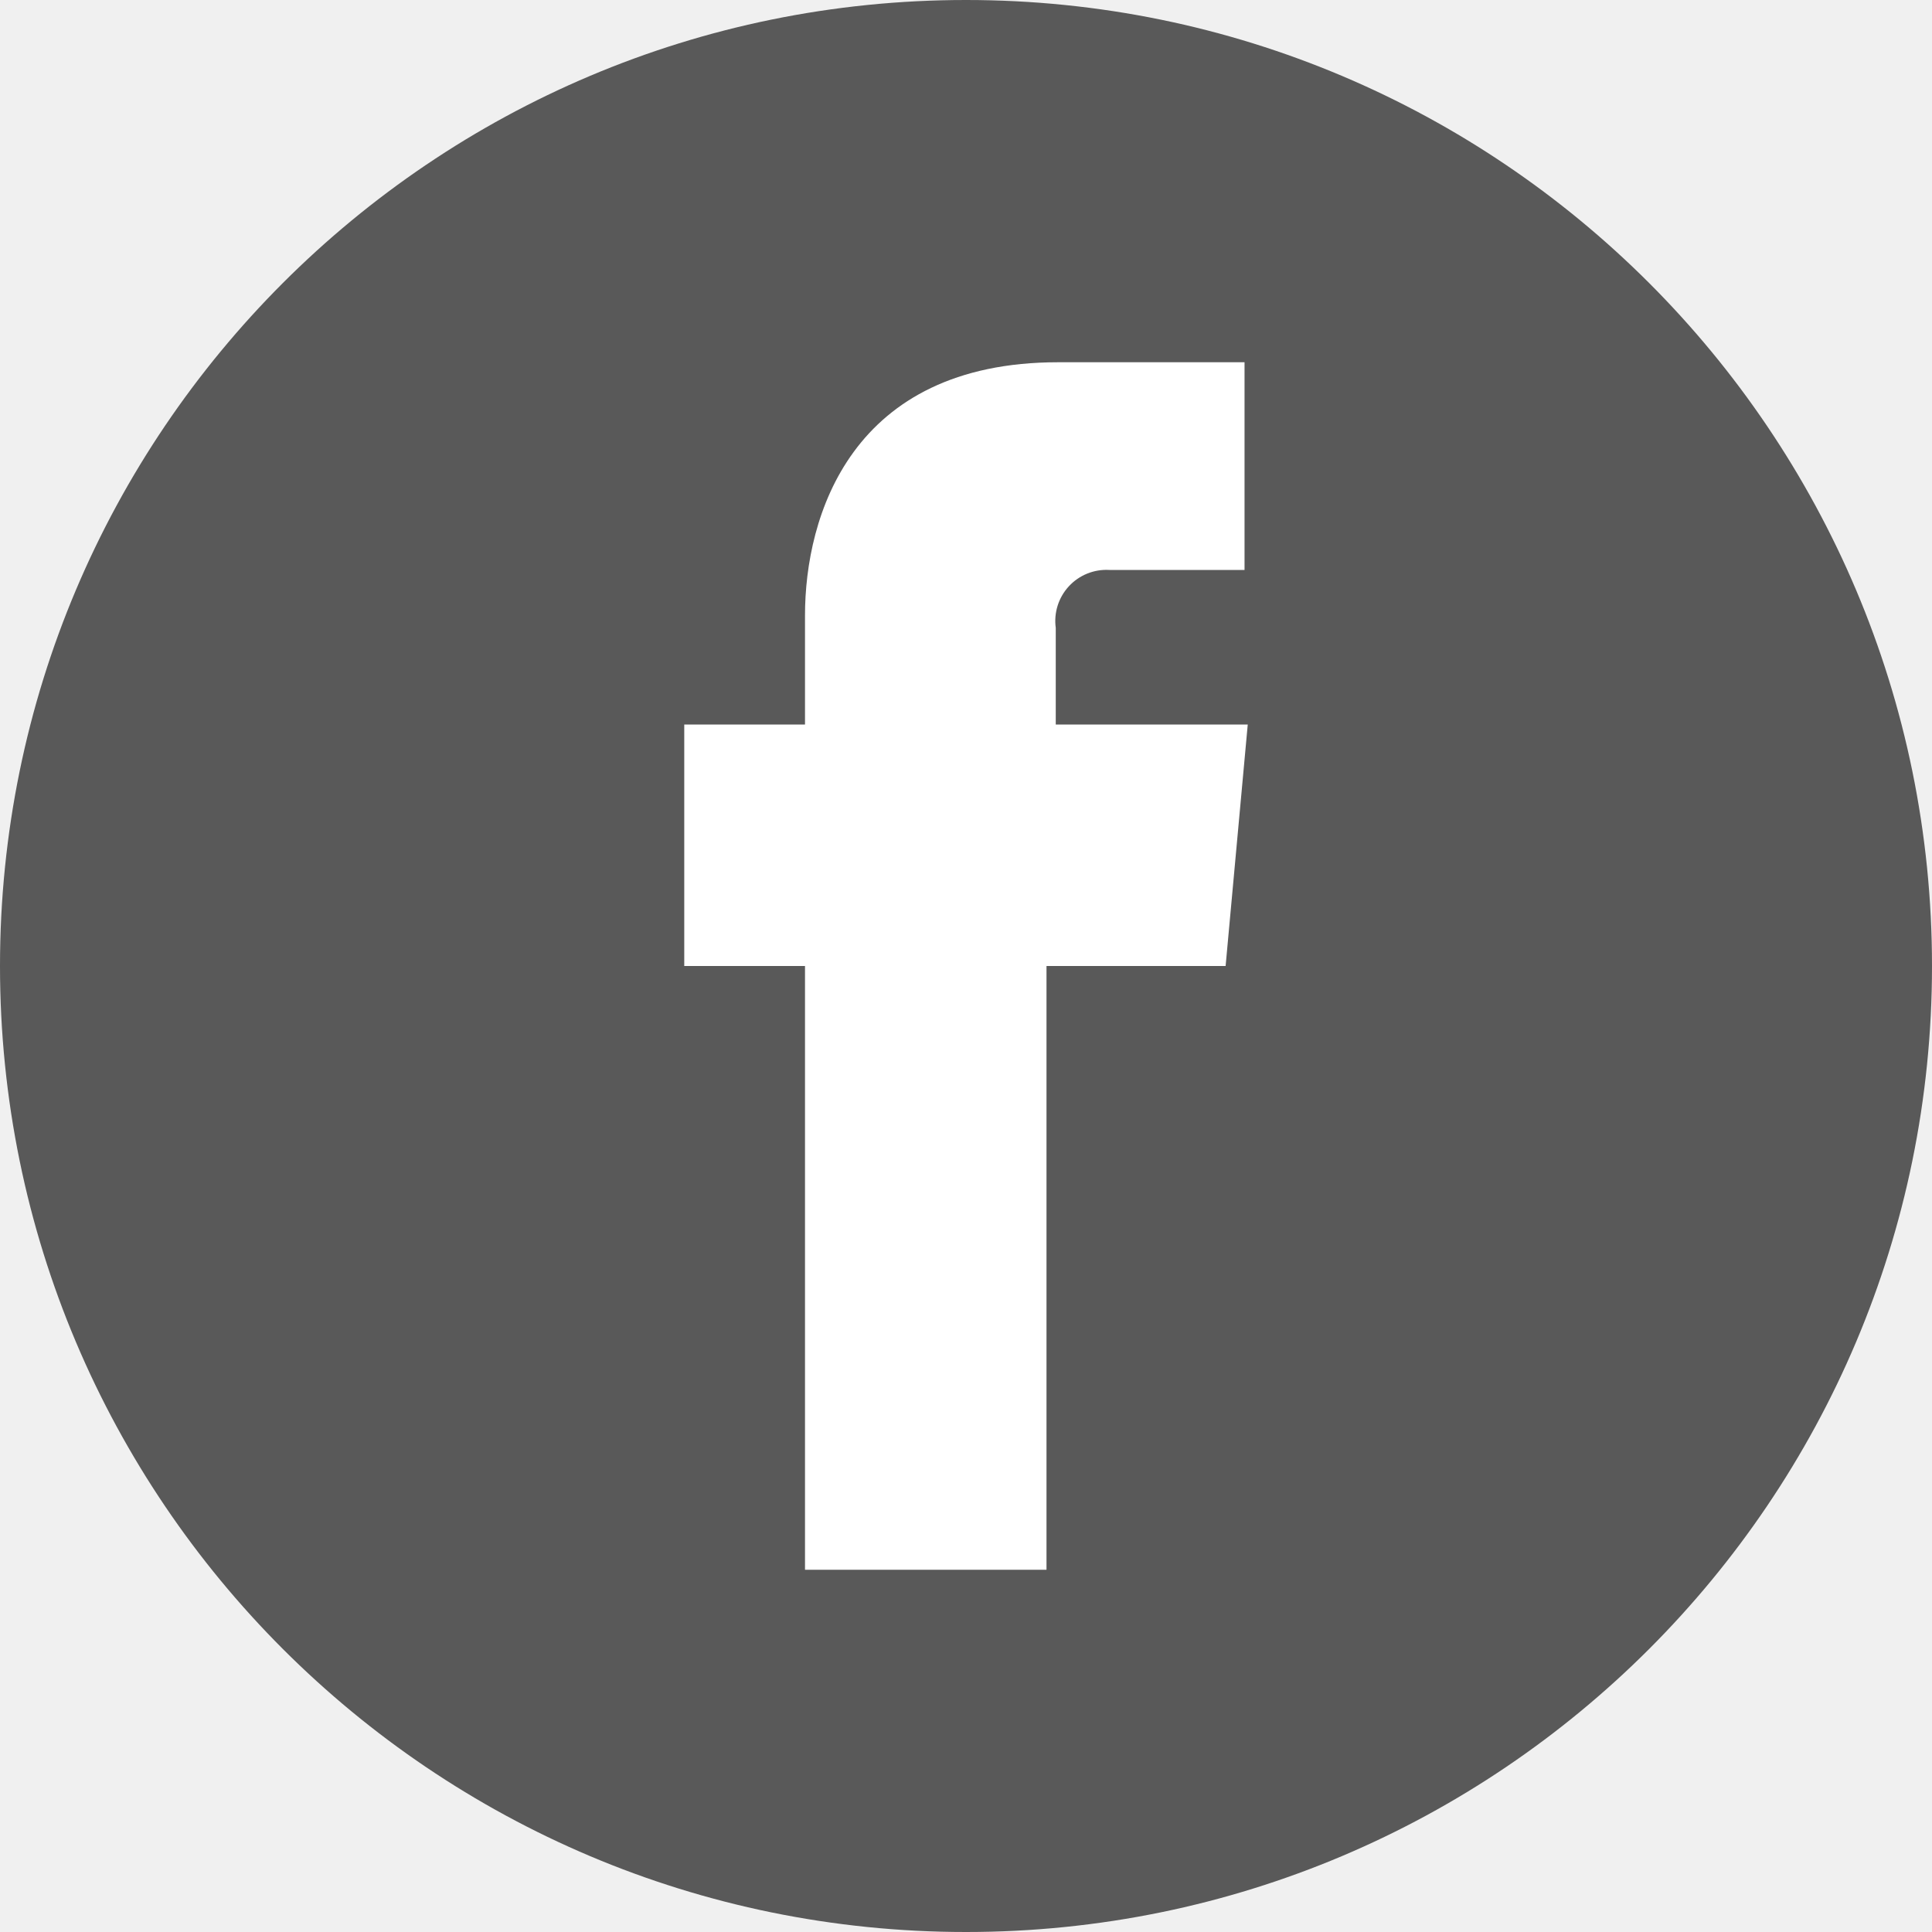
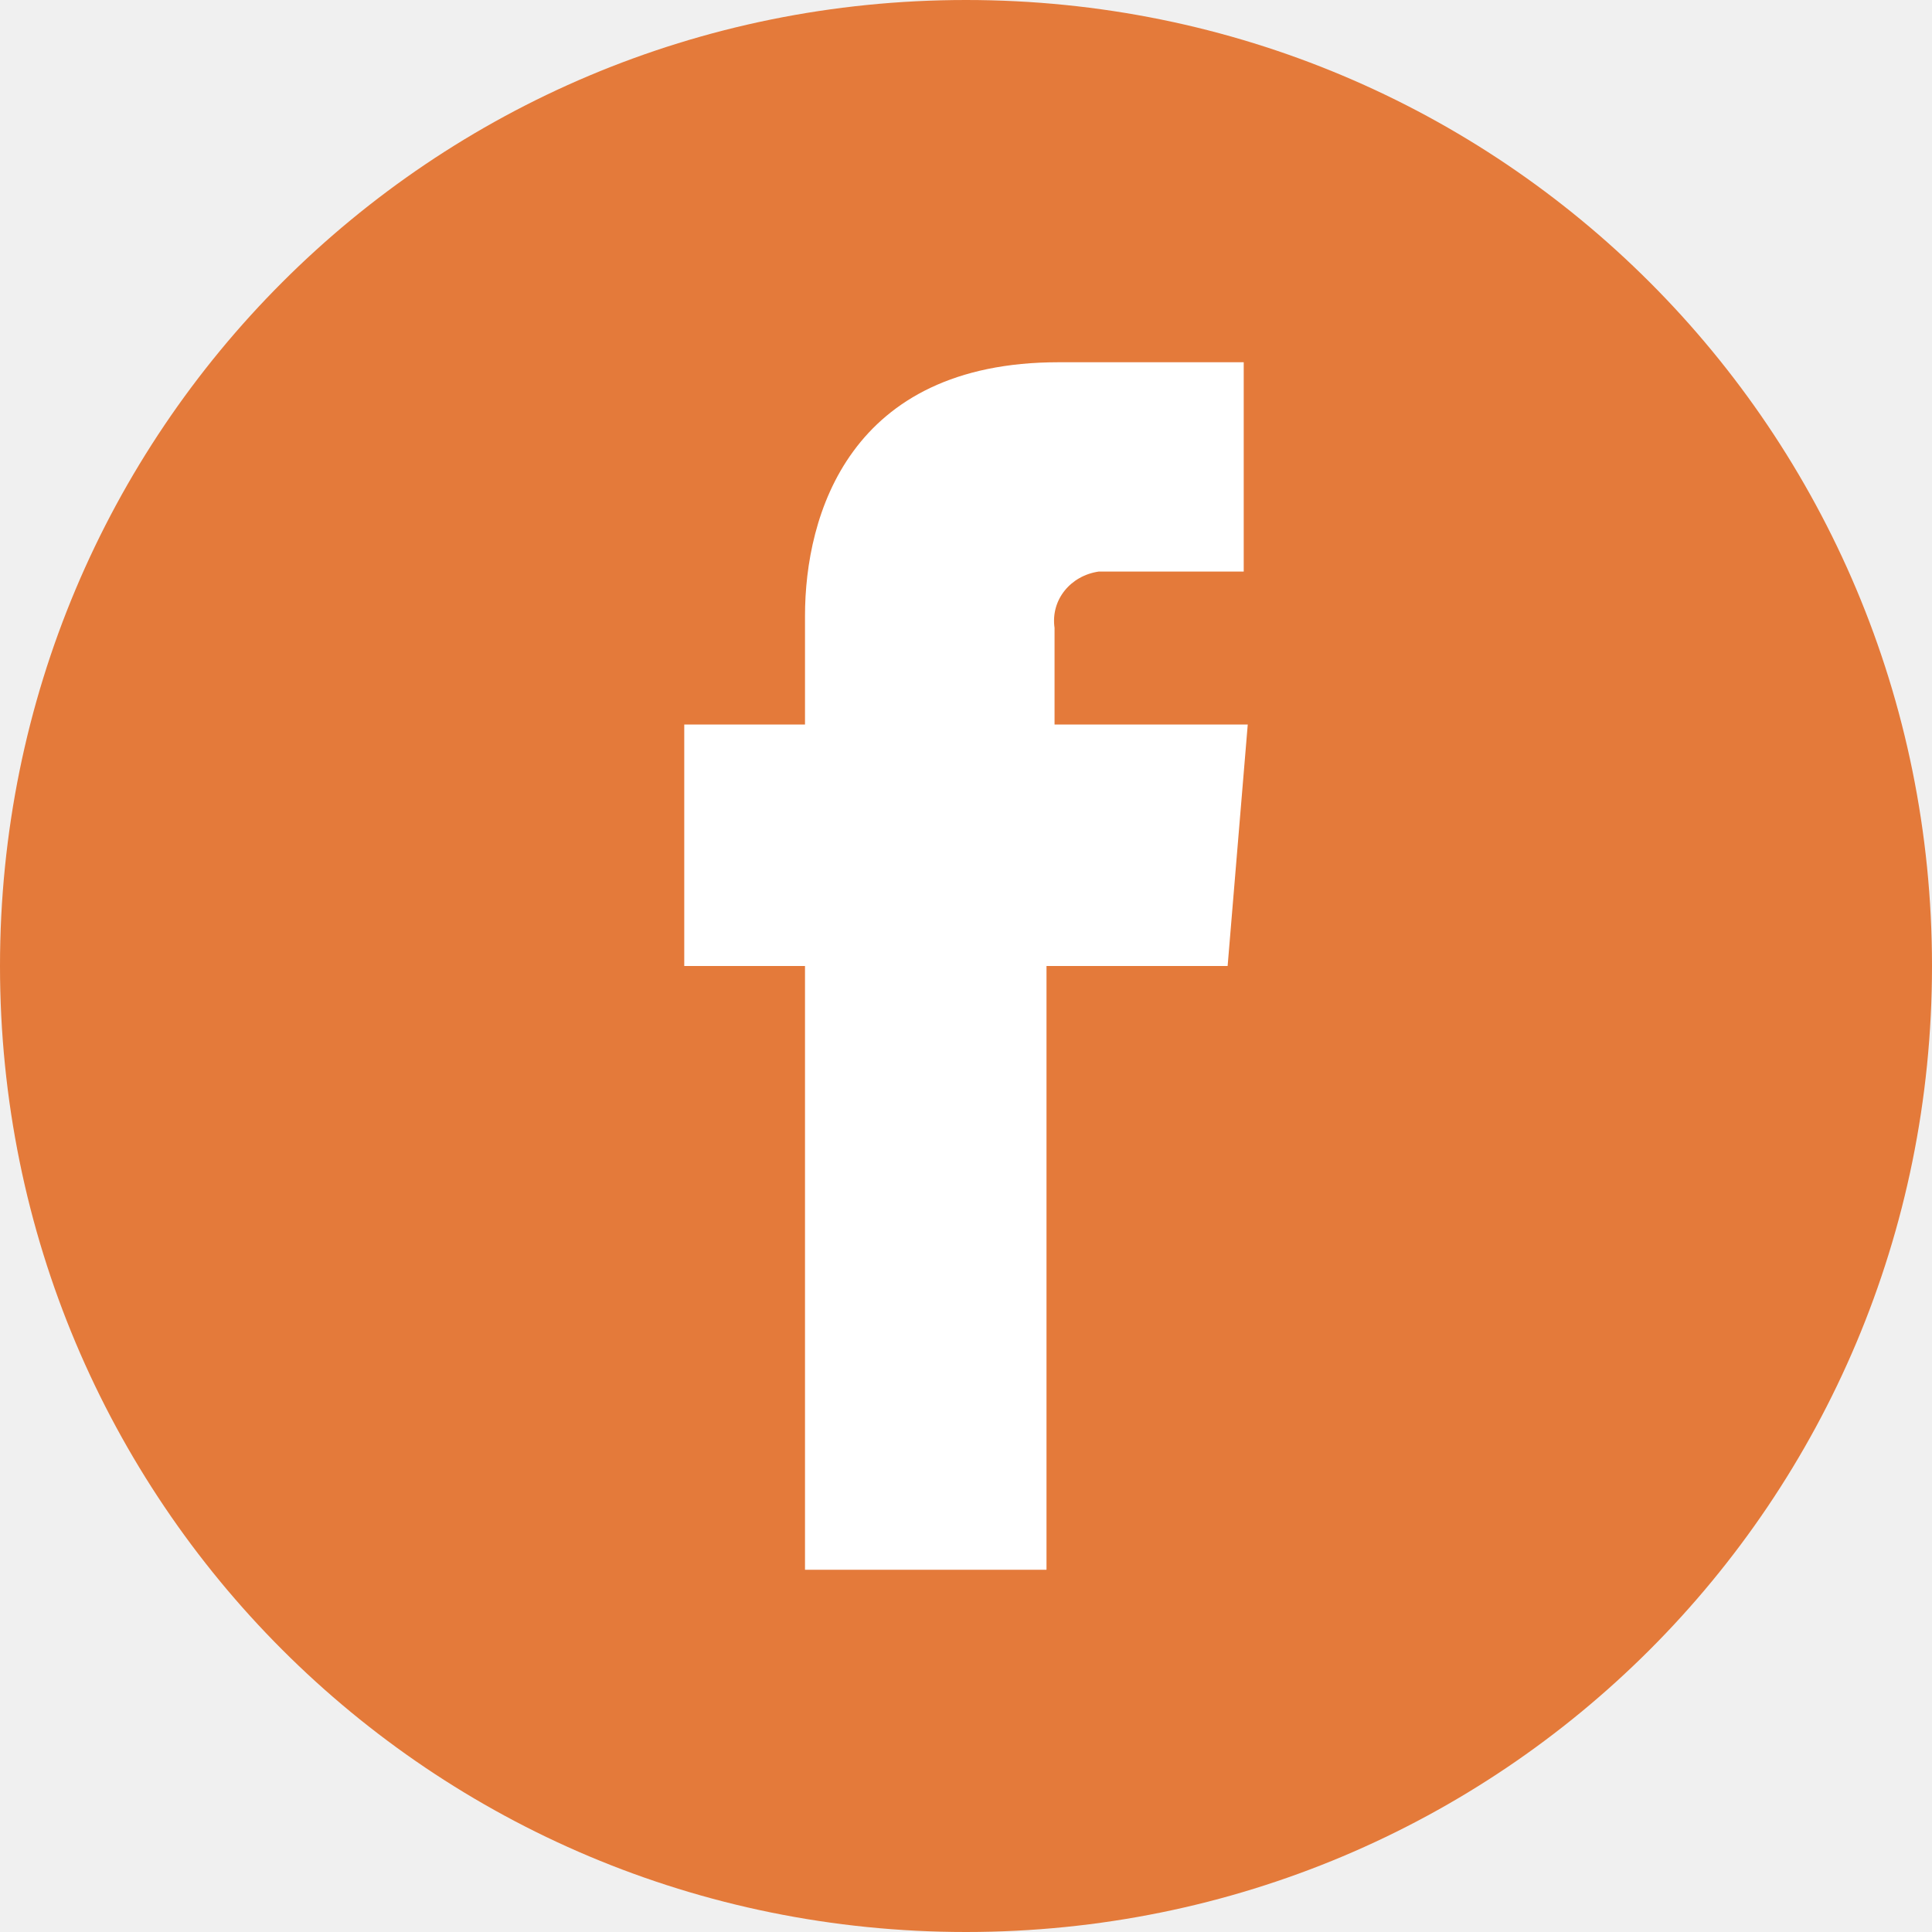
- <svg xmlns="http://www.w3.org/2000/svg" id="Camada_1" data-name="Camada 1" viewBox="0 0 48 48">
-   <defs>
-     <style>
-       .cls-1 {
-         fill: #595959;
-       }
- 
-       .cls-2 {
-         fill: #fff;
-       }
-     </style>
-   </defs>
+ <svg xmlns="http://www.w3.org/2000/svg" version="1.1" id="iconSocialMedia" x="0px" y="0px" viewBox="0 0 48 48" style="enable-background:new 0 0 48 48;" xml:space="preserve">
+   <style type="text/css">
+ 	.st0{fill:#E47A3A;}
+ 	.st1{fill:#FFFFFF;}
+ </style>
  <g id="facebook-icon">
-     <path class="cls-1" d="M48,24A24,24,0,1,1,24,0,24,24,0,0,1,48,24Z" />
-     <path class="cls-2" d="M20,39h6V24h4.45L31,18H26.23V15.6a1.27,1.27,0,0,1,1.33-1.44h3.36V9L26.29,9C21.14,9,20,12.83,20,15.29V18H17v6h3Z" />
+     <path class="st0" d="M48,24c0,13.3-10.7,24-24,24S0,37.3,0,24S10.7,0,24,0S48,10.7,48,24z" />
+     <path id="white" class="st1" d="M20,39h6V24h4.5l0.5-6h-4.8v-2.4c-0.1-0.7,0.4-1.3,1.1-1.4c0.1,0,0.2,0,0.2,0h3.4V9h-4.6   c-5.2,0-6.3,3.8-6.3,6.3V18h-3v6h3V39z" />
  </g>
</svg>
